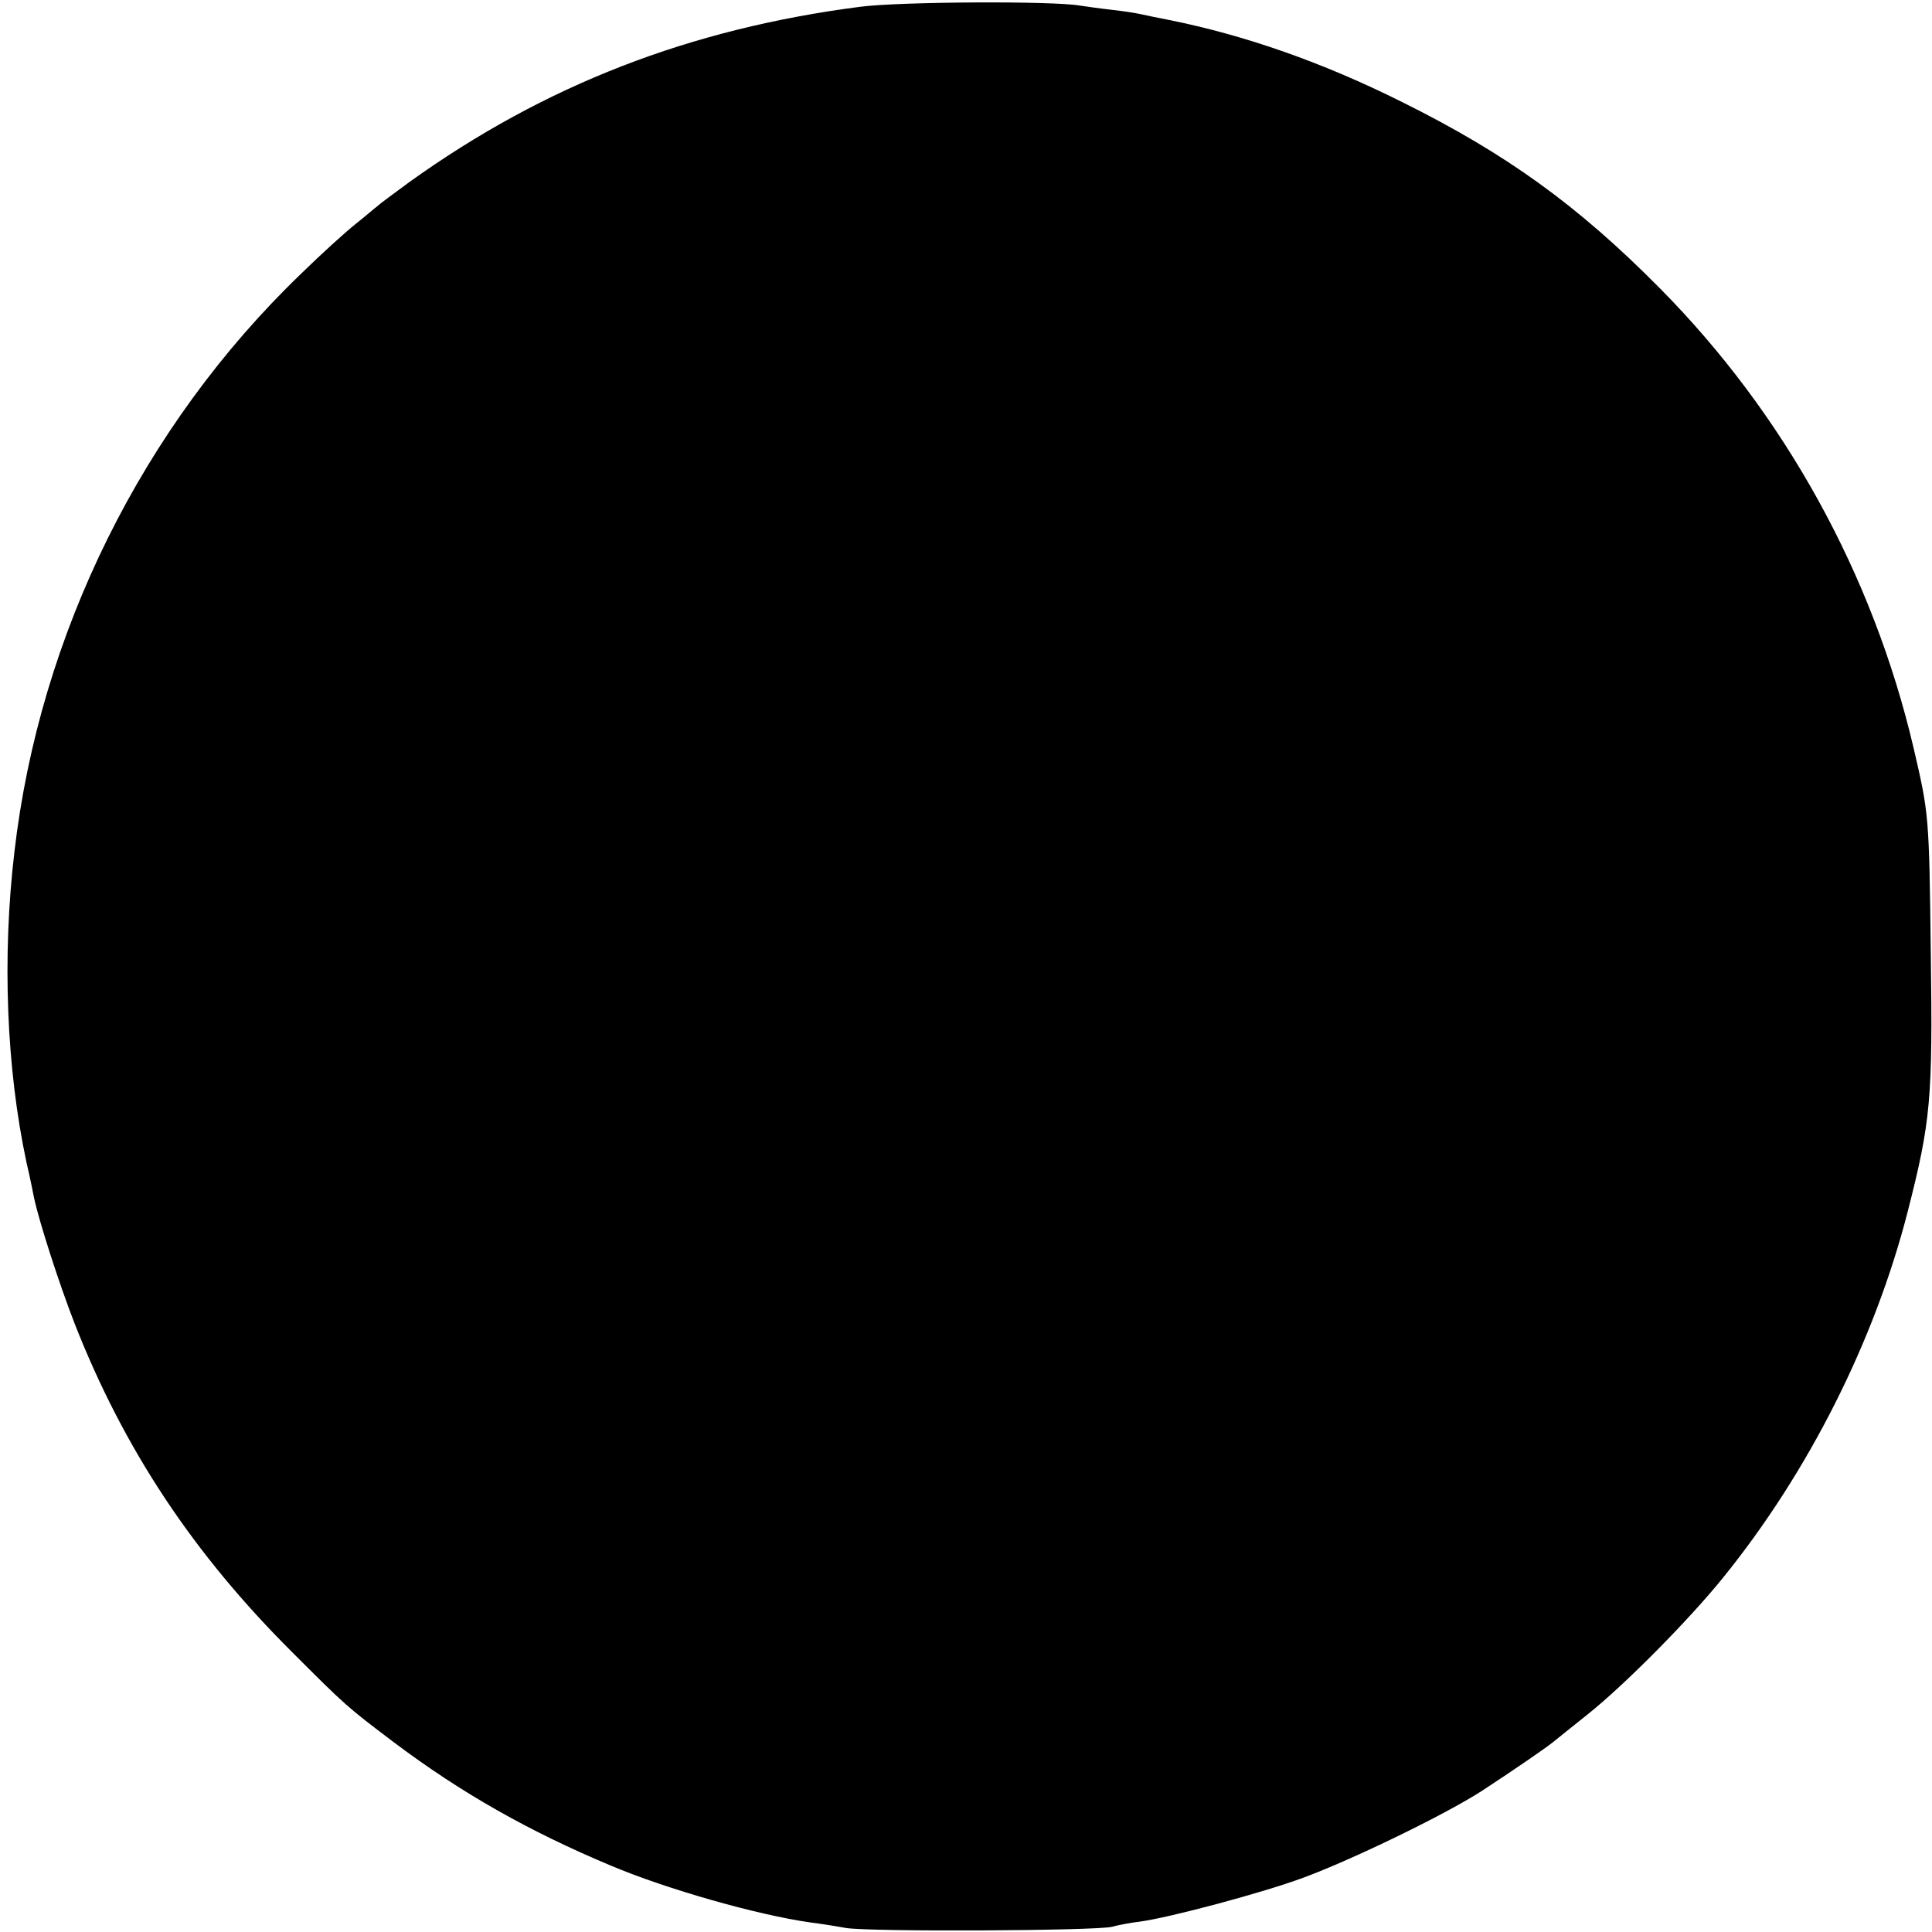
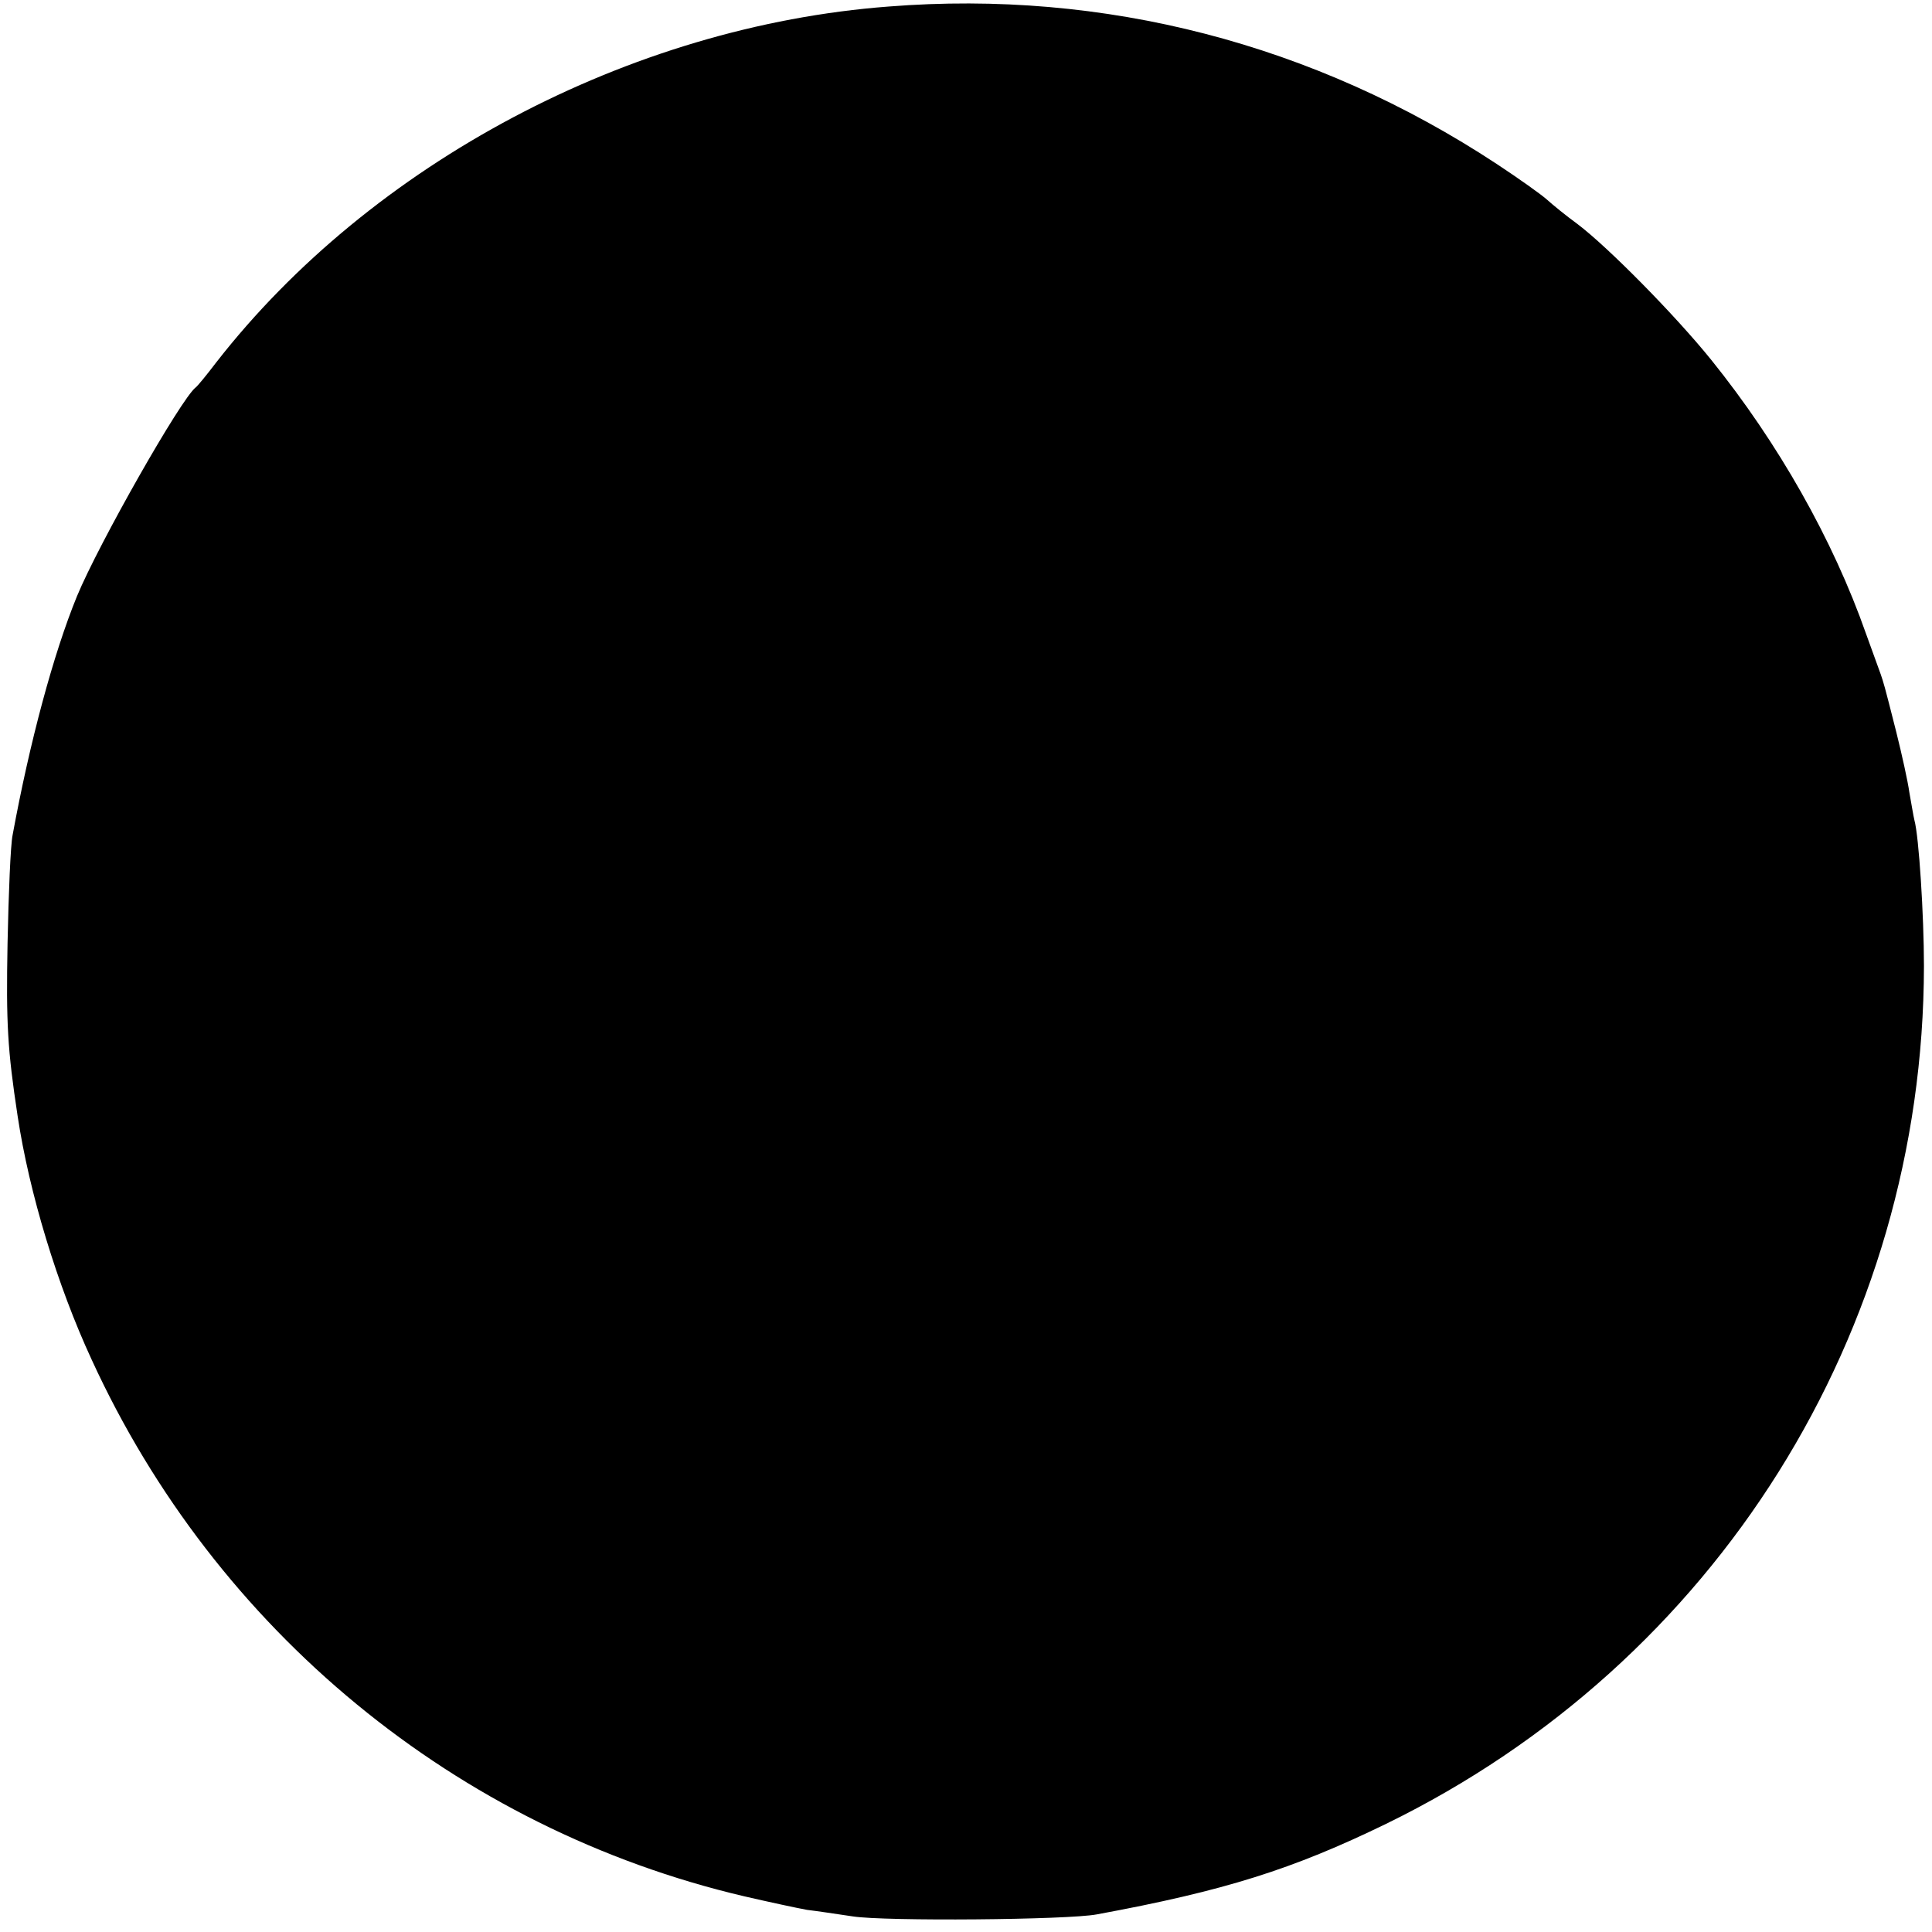
- <svg xmlns="http://www.w3.org/2000/svg" version="1.0" width="483pt" height="483pt" viewBox="0 0 483 483" preserveAspectRatio="xMidYMid meet">
-   <g transform="translate(0,483) scale(0.1,-0.1)" fill="#000000" stroke="none">
-     <path d="M2150 4813 c-425 -55 -787 -195 -1125 -437 -38 -28 -75 -55 -81 -61 -7 -5 -31 -26 -55 -45 -24 -19 -86 -75 -137 -125 -395 -380 -653 -900 -716 -1445 -31 -263 -20 -540 30 -775 9 -38 17 -79 19 -89 13 -61 63 -216 102 -316 123 -313 296 -574 543 -820 135 -135 136 -136 255 -226 169 -127 337 -222 542 -308 140 -59 365 -123 498 -142 17 -2 57 -8 90 -14 66 -10 625 -7 665 3 14 4 45 10 70 13 74 10 307 72 409 110 122 45 355 158 446 217 81 53 161 108 178 122 7 6 45 36 86 69 93 74 254 237 338 341 214 264 379 592 462 915 58 227 63 282 58 645 -4 349 -5 351 -43 515 -102 435 -323 835 -635 1150 -205 207 -384 336 -644 465 -198 99 -393 167 -582 205 -27 5 -59 12 -73 15 -14 3 -47 8 -75 11 -27 3 -61 8 -75 10 -66 12 -452 10 -550 -3z" />
+ <svg xmlns="http://www.w3.org/2000/svg" version="1.0" width="384pt" height="384pt" viewBox="0 0 384 384" preserveAspectRatio="xMidYMid meet">
+   <g transform="translate(0,384) scale(0.1,-0.1)" fill="#000000" stroke="none">
+     <path d="M1766 3827 c-515 -39 -1028 -312 -1336 -707 -19 -25 -37 -47 -41 -50 -29 -22 -193 -311 -236 -415 -47 -115 -94 -290 -128 -475 -4 -19 -8 -116 -10 -215 -3 -160 0 -211 20 -343 23 -153 79 -337 147 -484 247 -539 726 -933 1297 -1067 52 -12 108 -24 125 -27 17 -2 58 -8 91 -13 64 -10 427 -7 485 4 255 47 390 90 575 180 656 320 1068 977 1069 1705 0 100 -10 258 -19 290 -2 8 -6 33 -10 55 -3 22 -15 76 -26 120 -25 99 -25 97 -31 115 -3 8 -16 44 -29 80 -66 188 -175 380 -308 545 -71 88 -205 224 -266 270 -22 16 -49 38 -60 48 -11 10 -56 42 -100 71 -363 239 -780 347 -1209 313z" />
  </g>
</svg>
